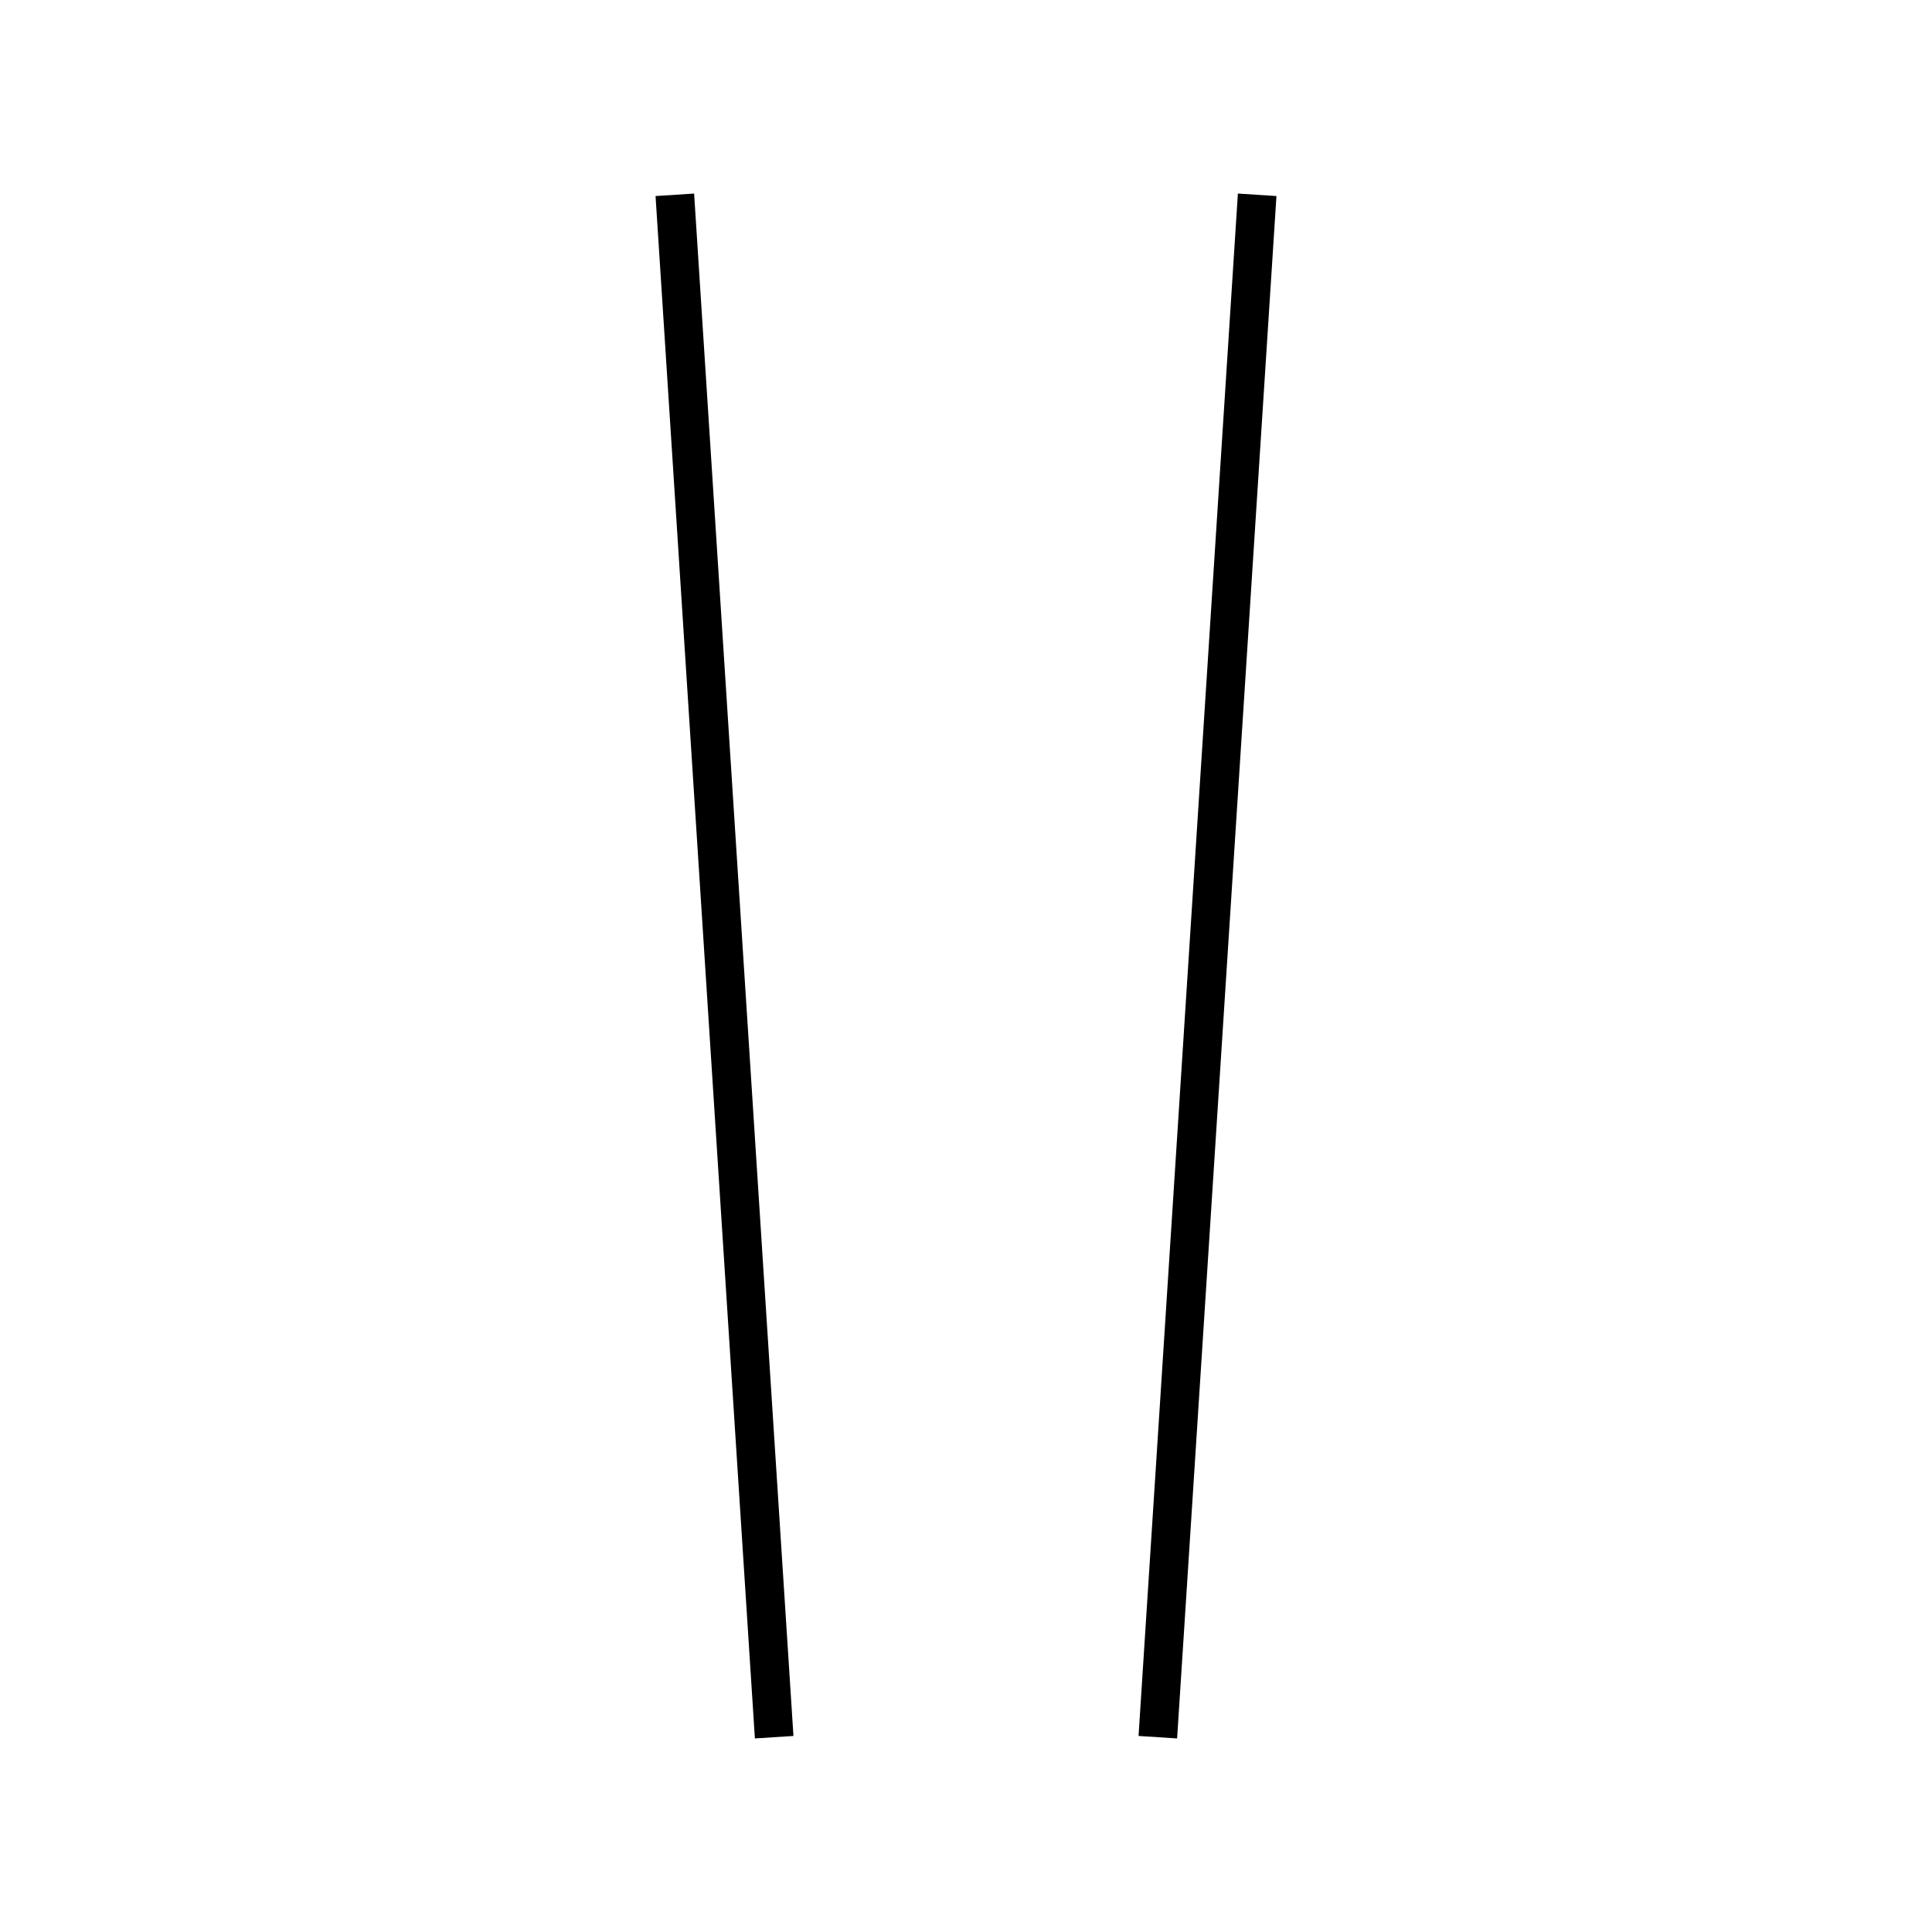
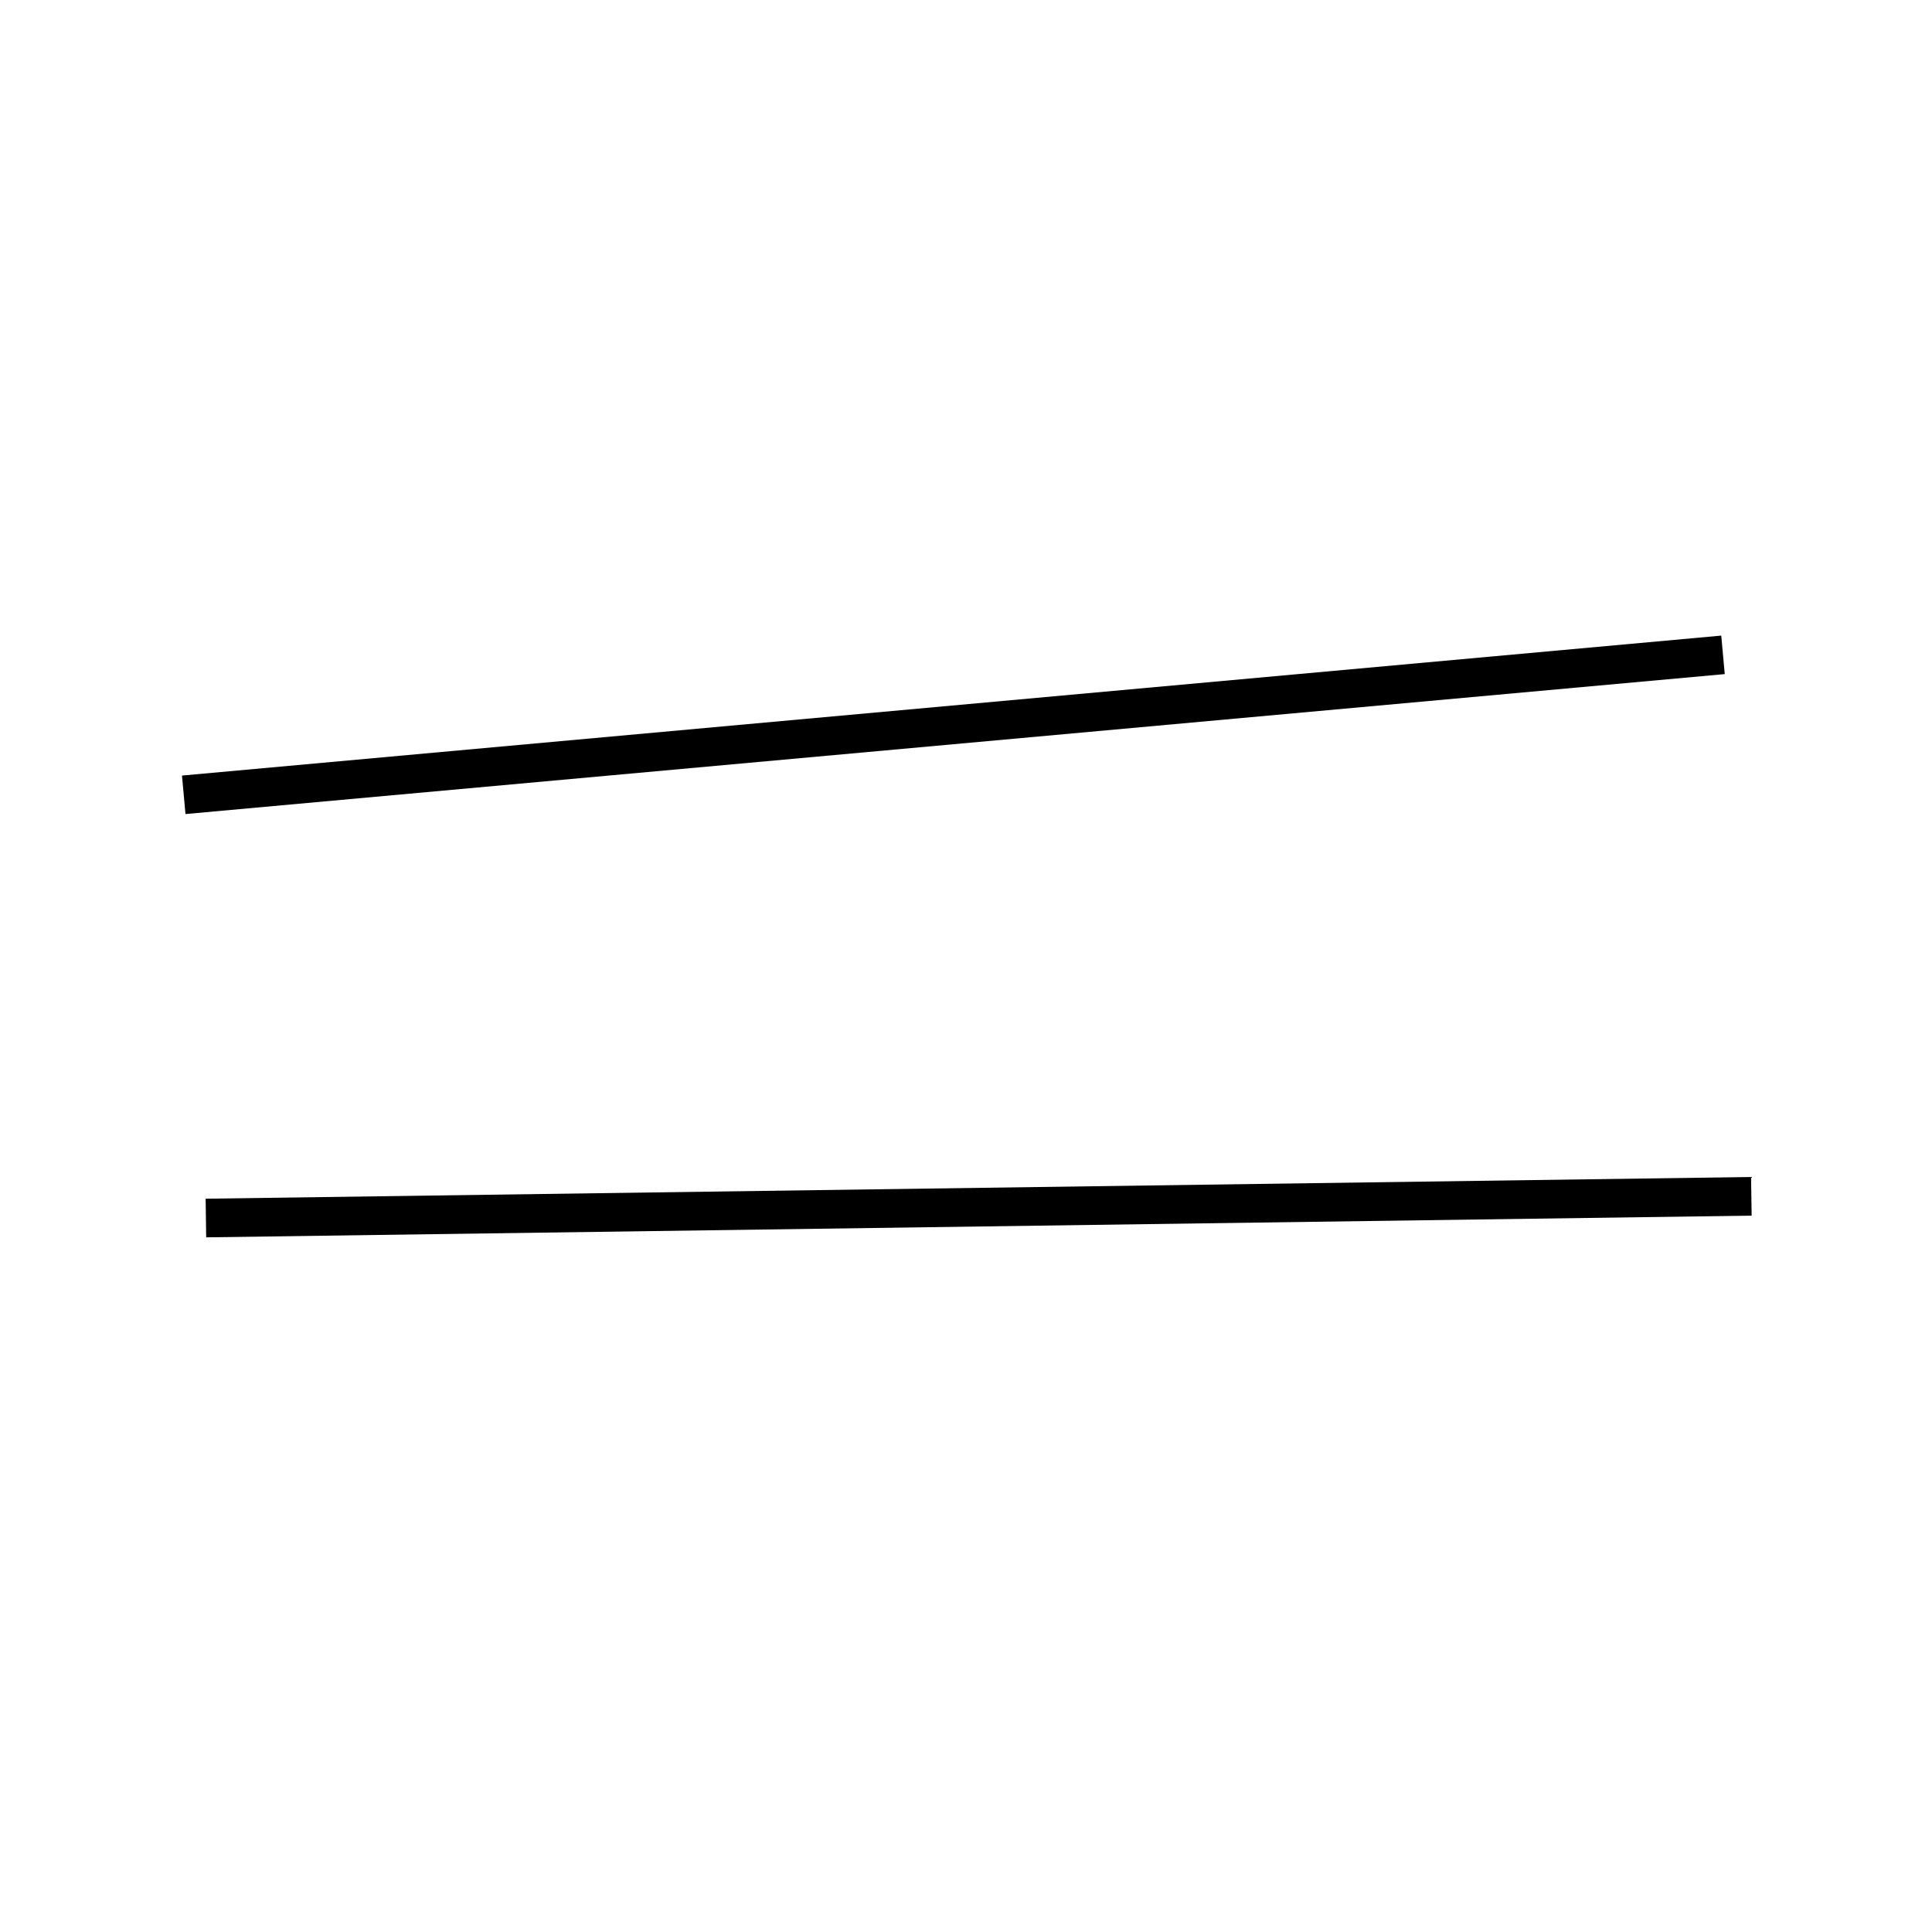
<svg xmlns="http://www.w3.org/2000/svg" height="100" width="100">
  <rect stroke-width="5" stroke="#ffffff" fill="#ffffff" height="100" width="100" y="0" x="0" />
-   <line x1="34.929" y1="10.083" x2="40.071" y2="89.917" stroke-width="2" stroke="black" />
-   <line x1="65.071" y1="10.083" x2="59.929" y2="89.917" stroke-width="2" stroke="black" />
+   <line x1="89.182" y1="33.895" x2="9.51" y2="41.139" stroke-width="2" stroke="black" />
+   <line x1="90.65" y1="61.921" x2="10.658" y2="63.045" stroke-width="2" stroke="black" />
</svg>
